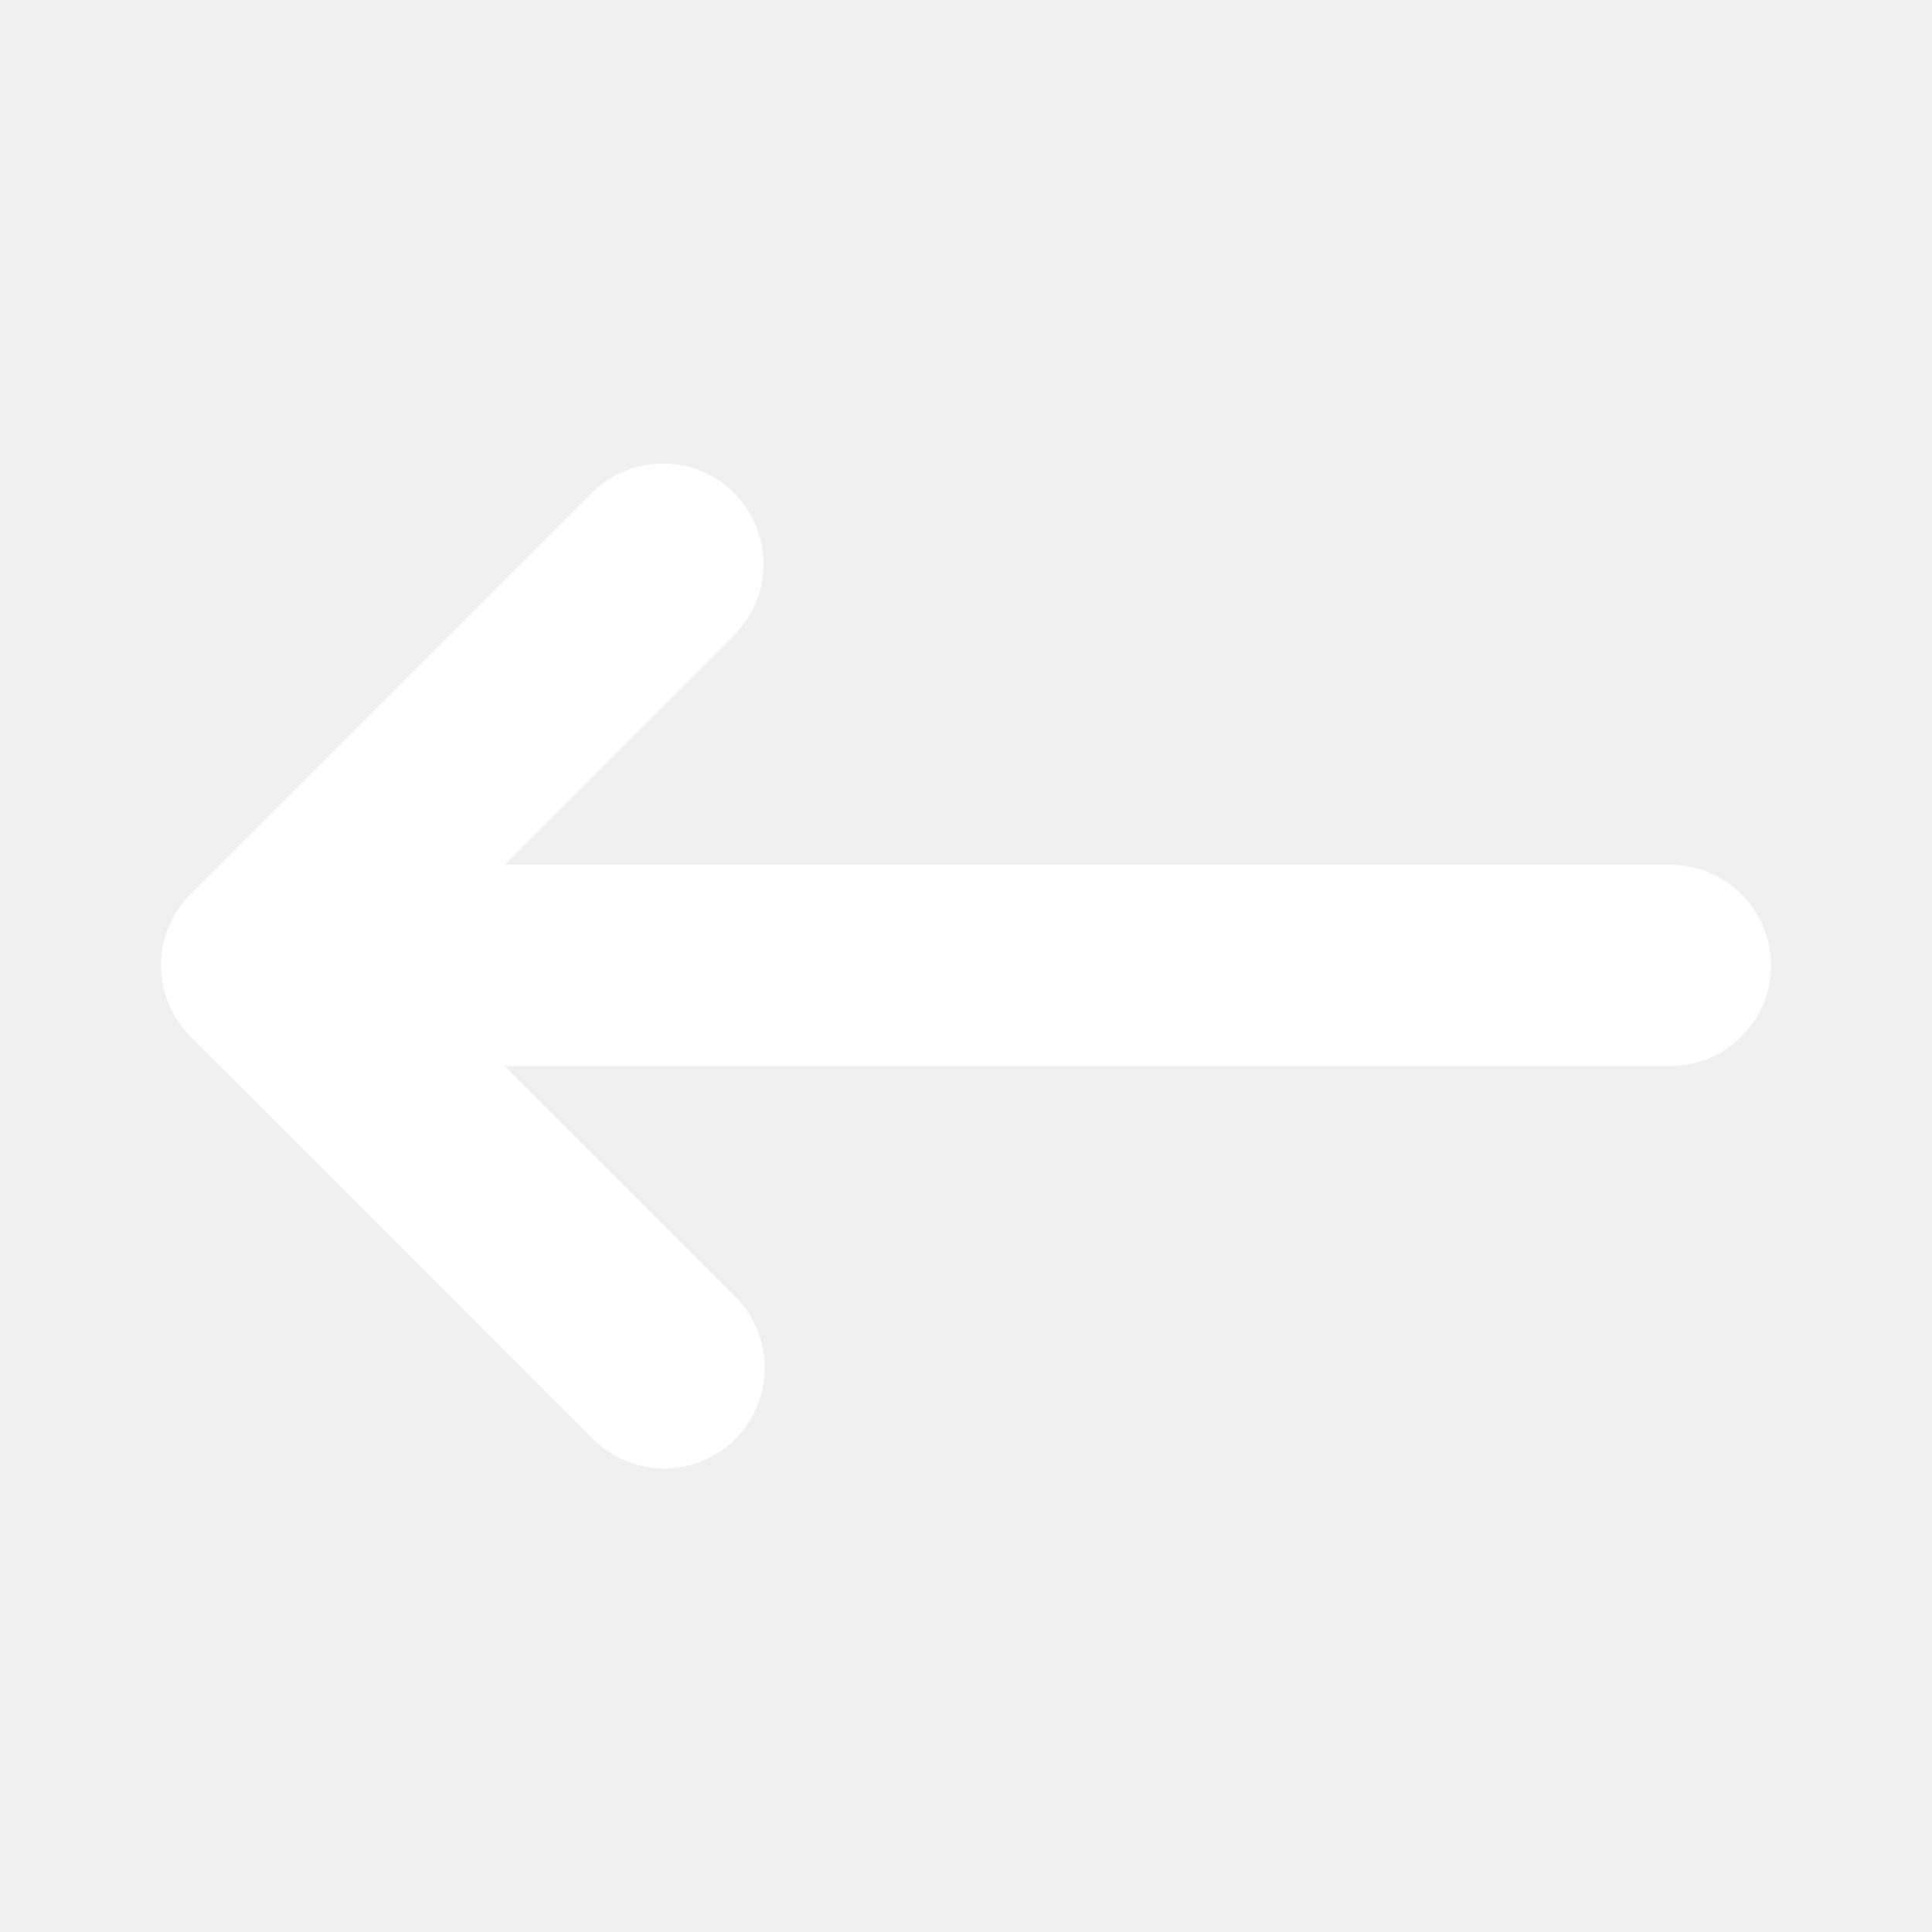
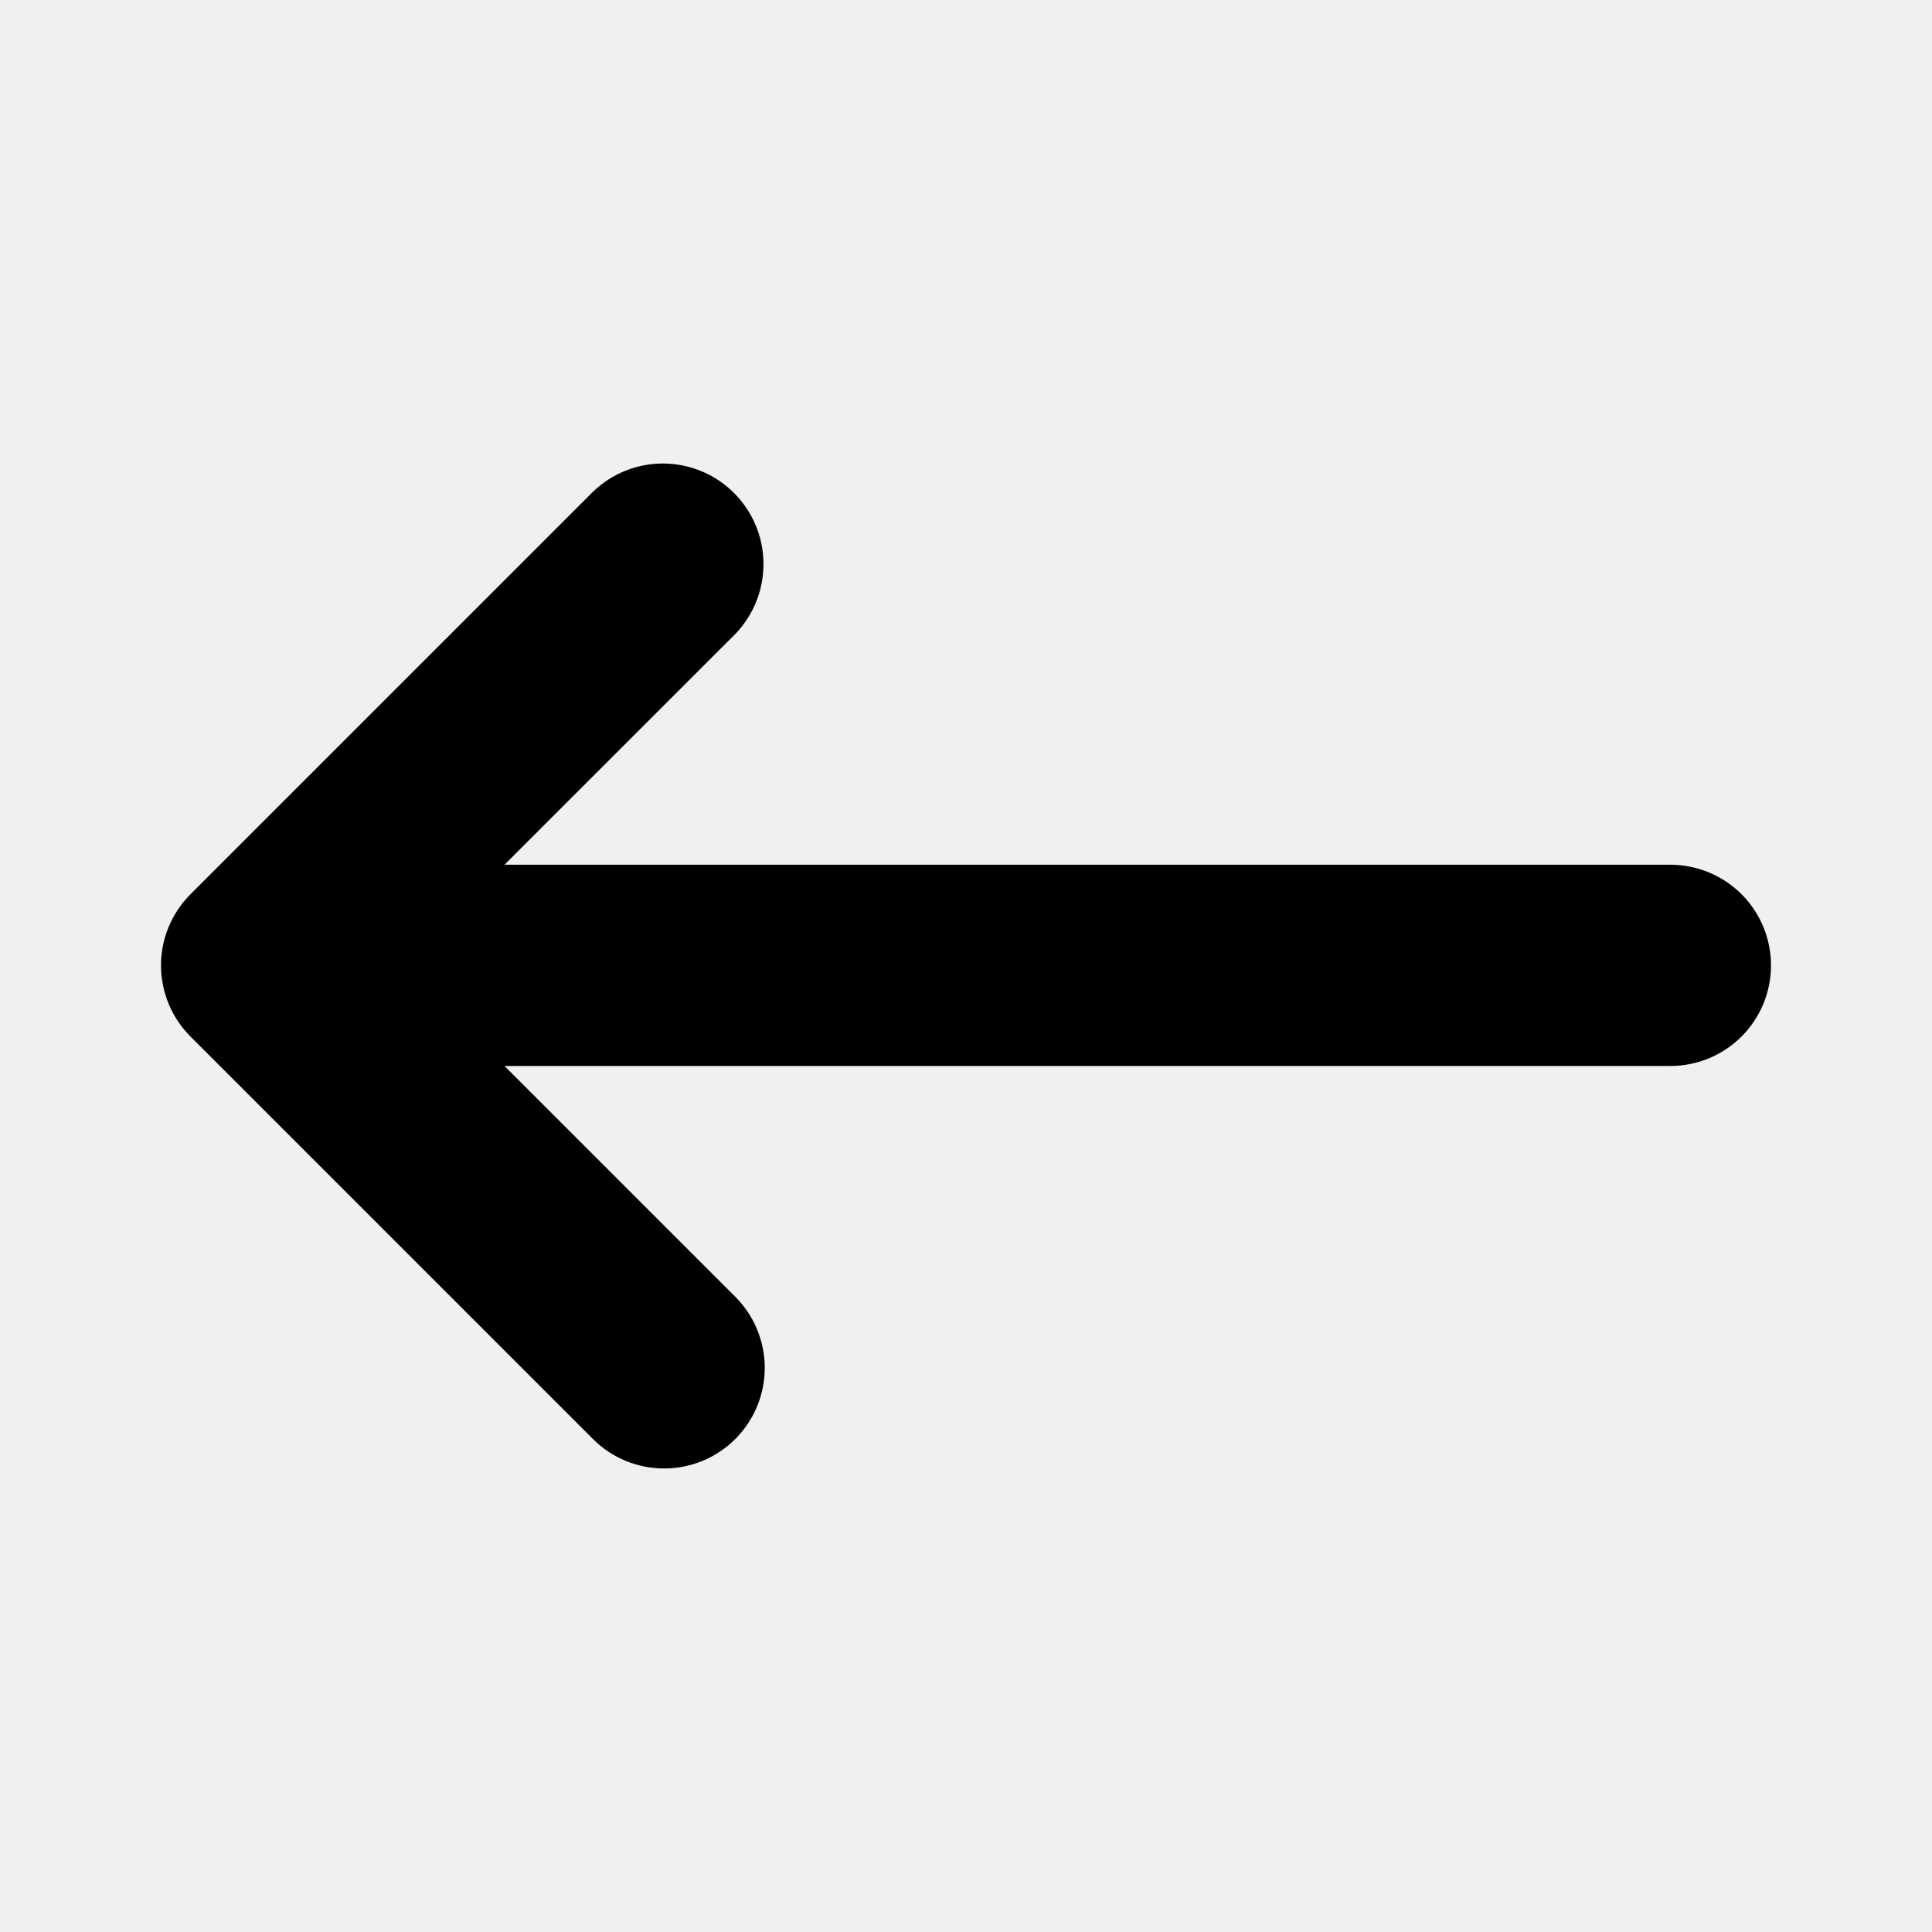
<svg xmlns="http://www.w3.org/2000/svg" width="24" height="24" viewBox="0 0 24 24" fill="none">
-   <path fill-rule="evenodd" clip-rule="evenodd" d="M9.134 17.876C8.899 18.111 8.581 18.242 8.25 18.242C7.918 18.242 7.6 18.111 7.366 17.876L2.366 12.876C2.132 12.642 2 12.324 2 11.992C2 11.661 2.132 11.343 2.366 11.109L7.366 6.109C7.602 5.881 7.918 5.755 8.245 5.758C8.573 5.761 8.887 5.892 9.118 6.124C9.35 6.356 9.482 6.669 9.484 6.997C9.487 7.325 9.361 7.64 9.134 7.876L6.267 10.742H20.75C21.081 10.742 21.399 10.874 21.634 11.108C21.868 11.343 22 11.661 22 11.992C22 12.324 21.868 12.642 21.634 12.876C21.399 13.111 21.081 13.242 20.75 13.242H6.267L9.134 16.109C9.368 16.343 9.5 16.661 9.5 16.992C9.5 17.324 9.368 17.642 9.134 17.876Z" fill="white" />
+   <path fill-rule="evenodd" clip-rule="evenodd" d="M9.134 17.876C8.899 18.111 8.581 18.242 8.25 18.242C7.918 18.242 7.6 18.111 7.366 17.876L2.366 12.876C2.132 12.642 2 12.324 2 11.992C2 11.661 2.132 11.343 2.366 11.109L7.366 6.109C7.602 5.881 7.918 5.755 8.245 5.758C8.573 5.761 8.887 5.892 9.118 6.124C9.35 6.356 9.482 6.669 9.484 6.997C9.487 7.325 9.361 7.64 9.134 7.876L6.267 10.742H20.75C21.081 10.742 21.399 10.874 21.634 11.108C21.868 11.343 22 11.661 22 11.992C22 12.324 21.868 12.642 21.634 12.876C21.399 13.111 21.081 13.242 20.75 13.242H6.267L9.134 16.109C9.368 16.343 9.5 16.661 9.5 16.992C9.5 17.324 9.368 17.642 9.134 17.876Z" fill="black" />
</svg>
